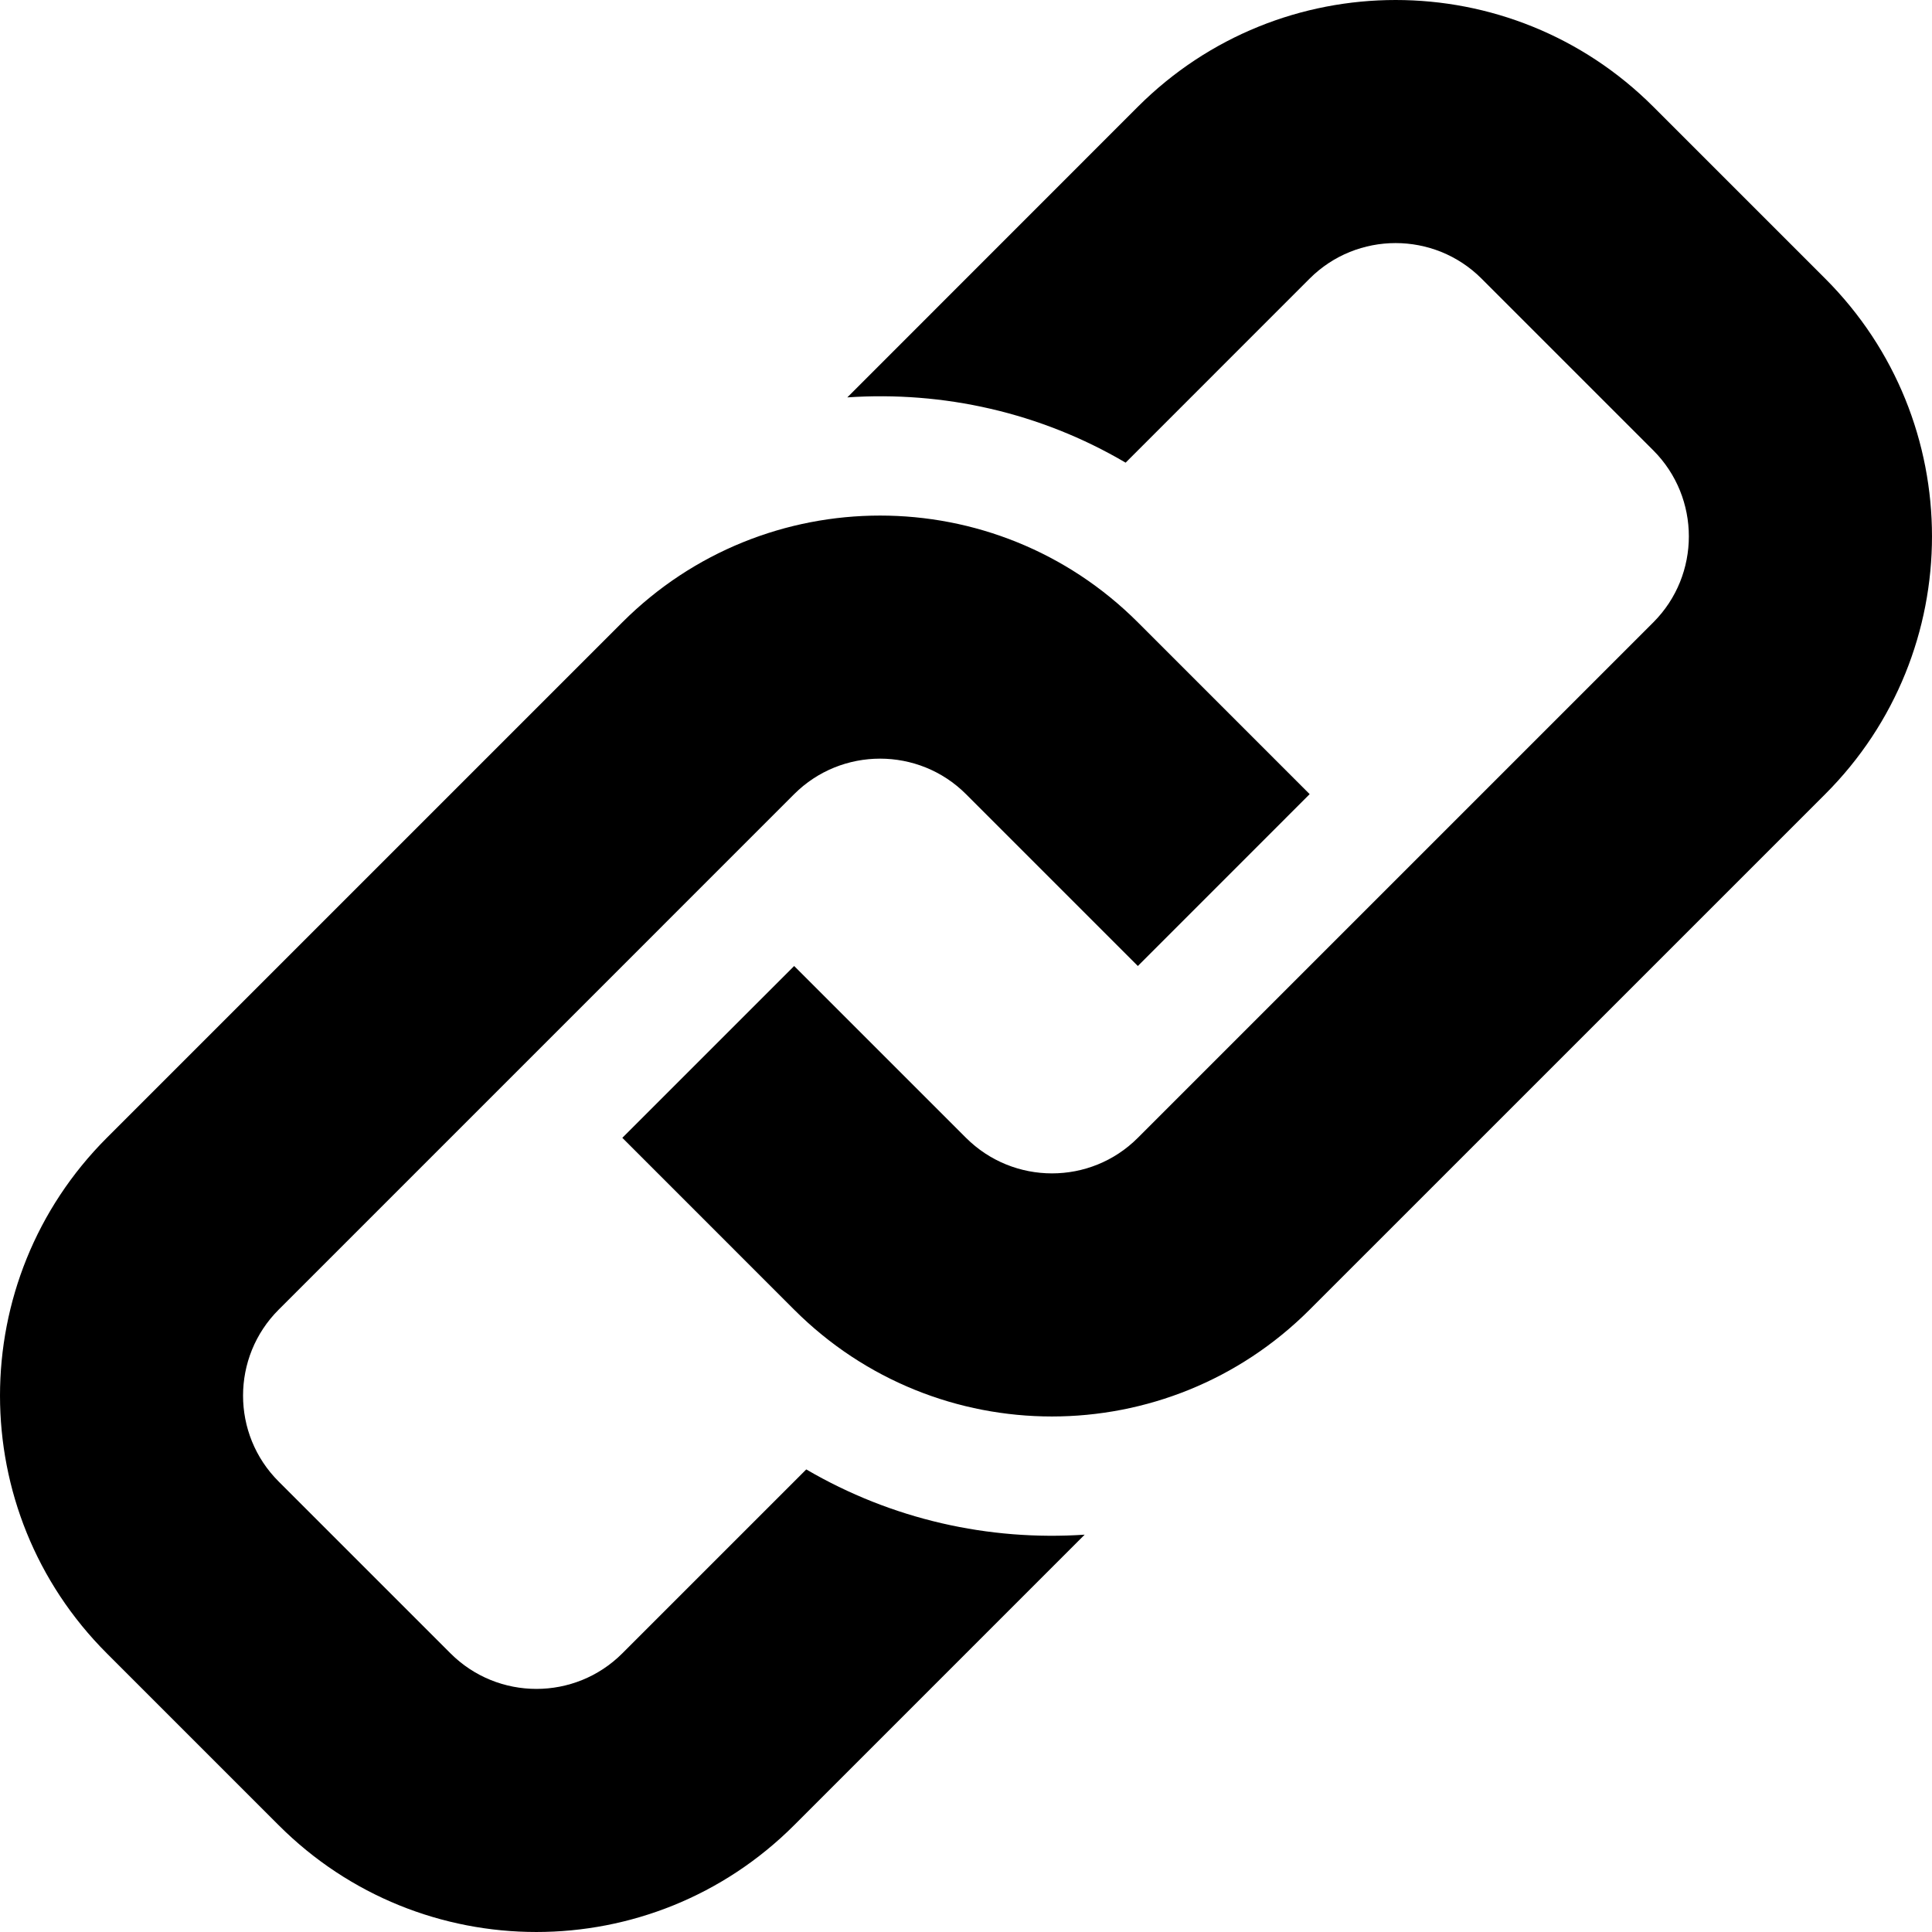
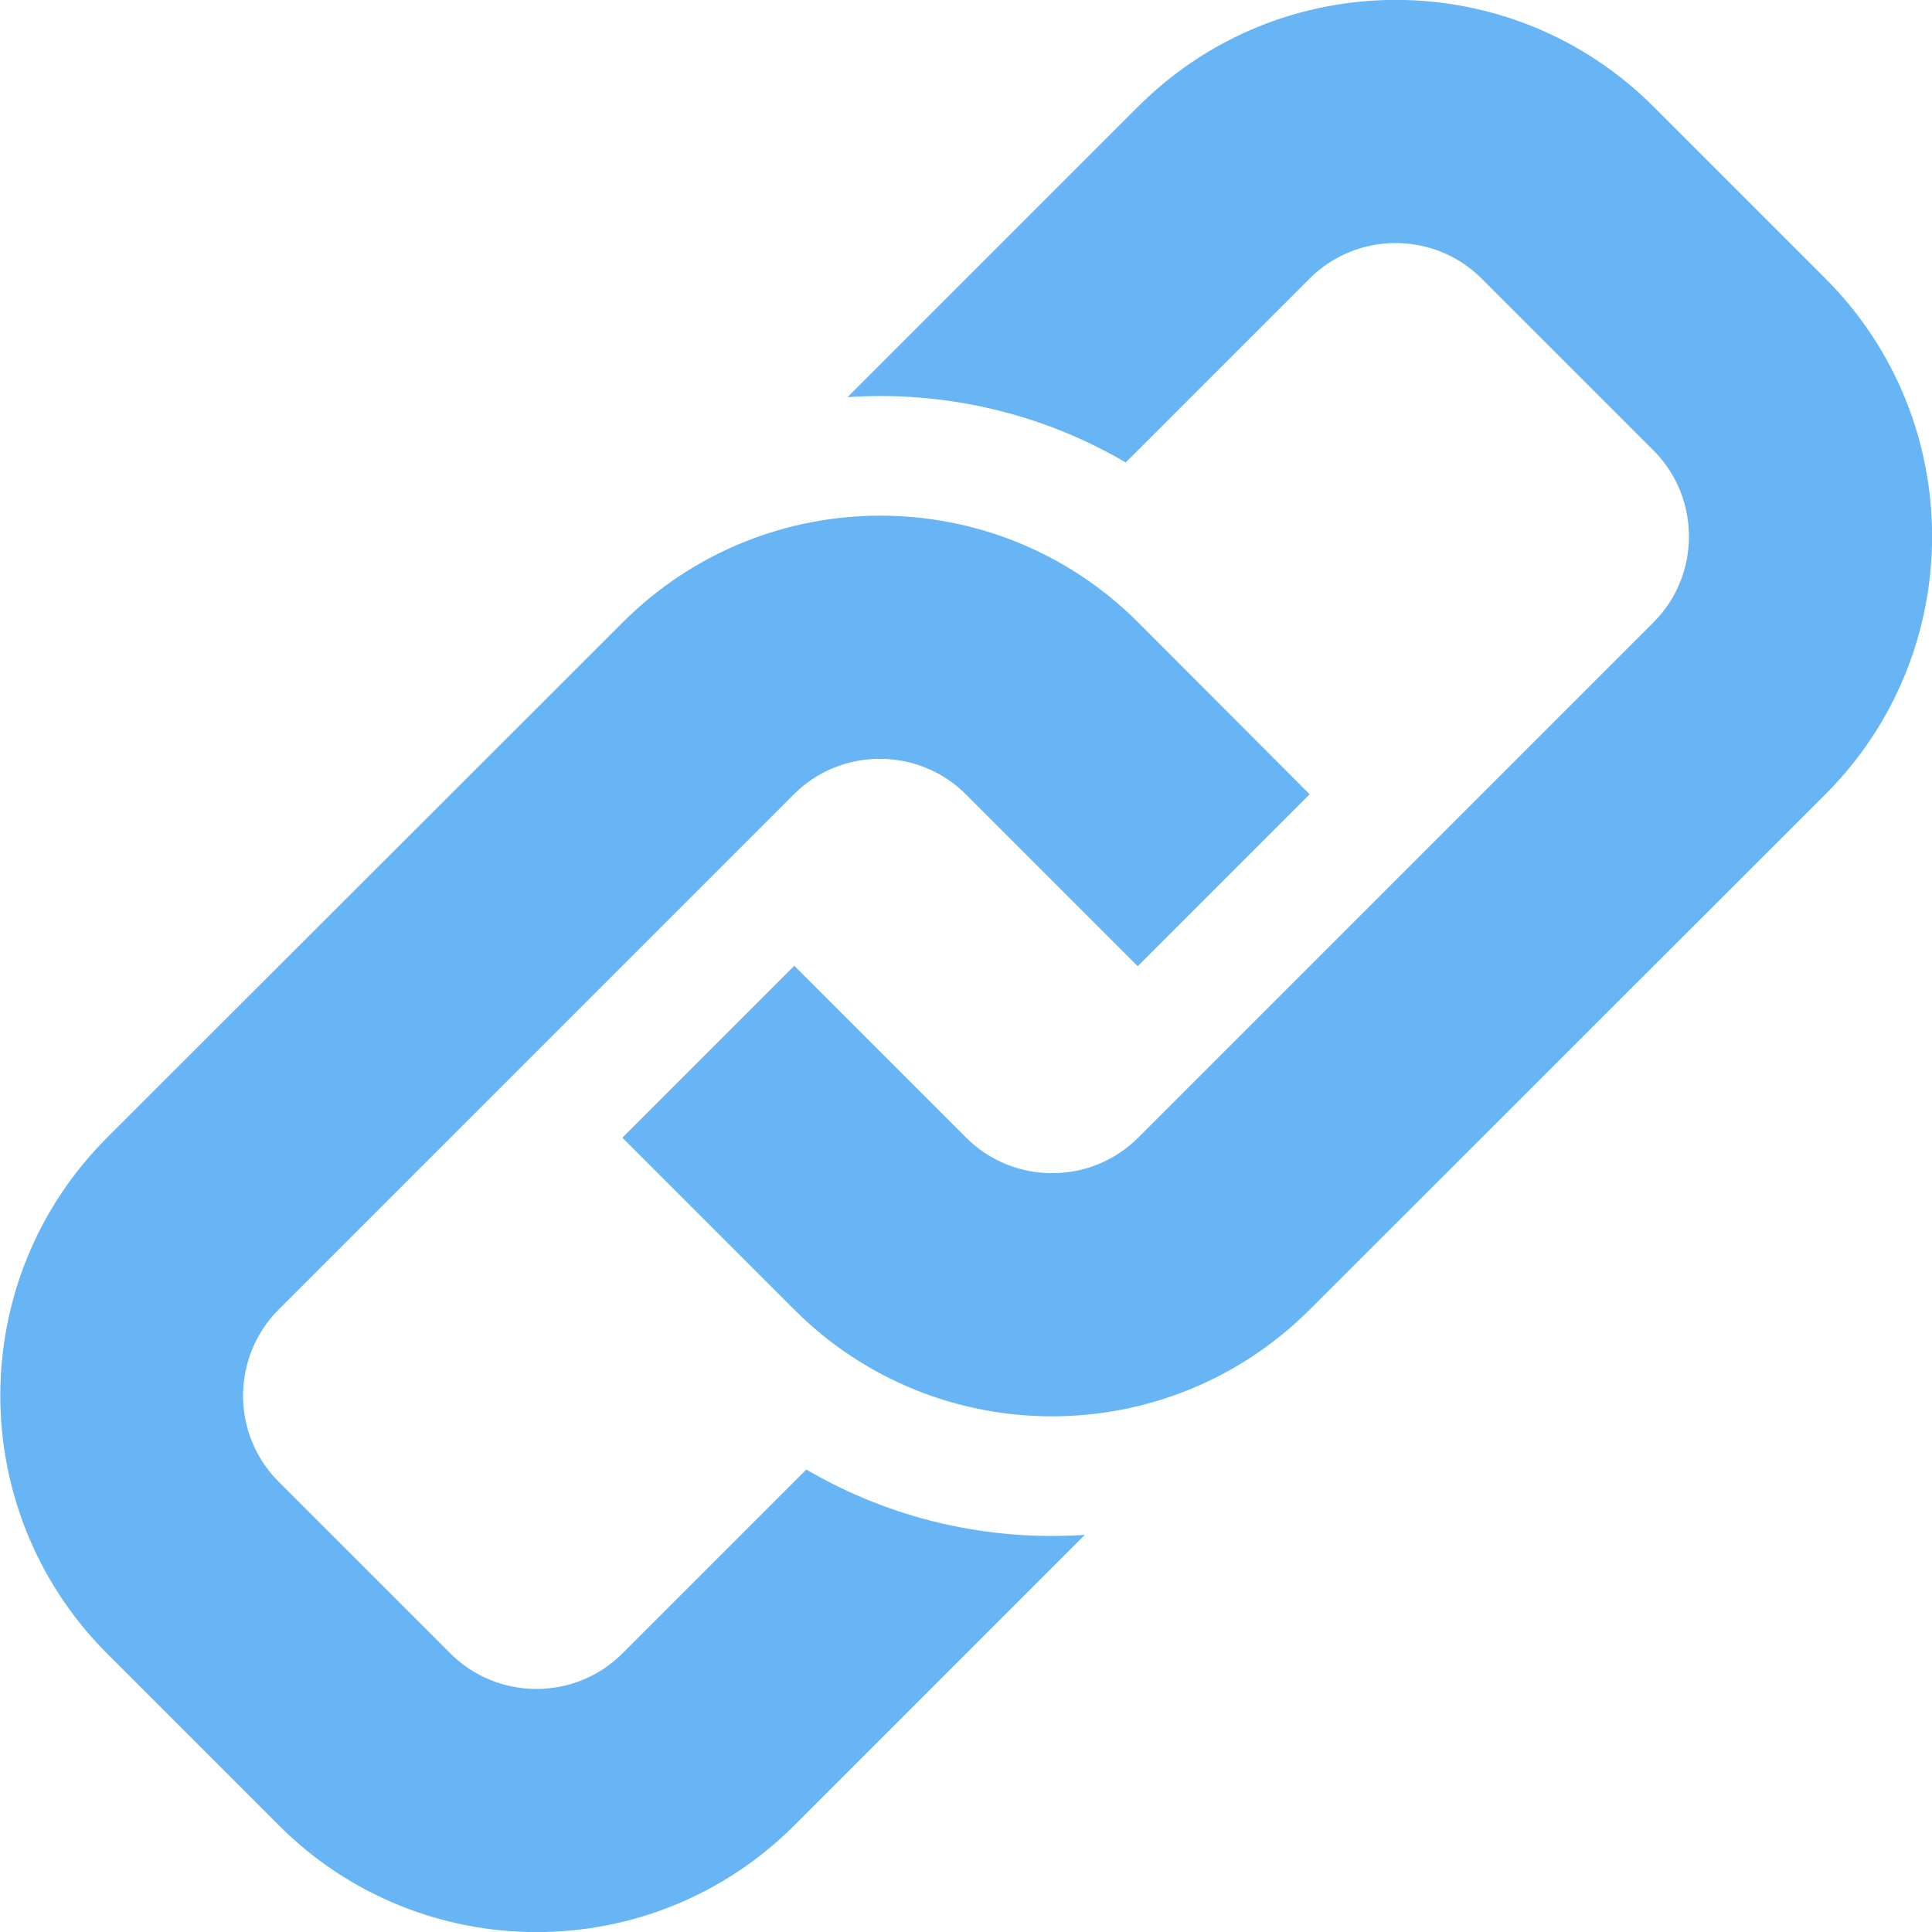
- <svg xmlns="http://www.w3.org/2000/svg" version="1.1" id="Capa_1" x="0px" y="0px" width="482.136px" height="482.135px" viewBox="0 0 482.136 482.135" style="enable-background:new 0 0 482.136 482.135;" xml:space="preserve">
+ <svg xmlns="http://www.w3.org/2000/svg" version="1.1" id="Capa_1" x="0px" y="0px" viewBox="0 0 482.1 482.1" style="enable-background:new 0 0 482.1 482.1;" xml:space="preserve">
+   <style type="text/css">
+ 	.st0{fill:#67B5F4;}
+ </style>
  <g>
-     <path d="M455.482,198.184L326.829,326.832c-35.535,35.54-93.108,35.54-128.646,0l-42.881-42.886l42.881-42.876l42.884,42.876   c11.845,11.822,31.064,11.846,42.886,0l128.644-128.643c11.816-11.831,11.816-31.066,0-42.9l-42.881-42.881   c-11.822-11.814-31.064-11.814-42.887,0l-45.928,45.936c-21.292-12.531-45.491-17.905-69.449-16.291l72.501-72.526   c35.535-35.521,93.136-35.521,128.644,0l42.886,42.881C491.018,105.045,491.018,162.663,455.482,198.184z M201.206,366.698   l-45.903,45.9c-11.845,11.846-31.064,11.817-42.881,0l-42.884-42.881c-11.845-11.821-11.845-31.041,0-42.886l128.646-128.648   c11.819-11.814,31.069-11.814,42.884,0l42.886,42.886l42.876-42.886l-42.876-42.881c-35.54-35.521-93.113-35.521-128.65,0   L26.655,283.946c-35.538,35.545-35.538,93.146,0,128.652l42.883,42.882c35.51,35.54,93.11,35.54,128.646,0l72.496-72.499   C246.724,384.578,222.588,379.197,201.206,366.698z" />
+     <path class="st0" d="M455.5,198.2L326.8,326.8c-35.5,35.5-93.1,35.5-128.6,0l-42.9-42.9l42.9-42.9l42.9,42.9   c11.8,11.8,31.1,11.8,42.9,0l128.6-128.6c11.8-11.8,11.8-31.1,0-42.9l-42.9-42.9c-11.8-11.8-31.1-11.8-42.9,0l-45.9,45.9   c-21.3-12.5-45.5-17.9-69.4-16.3L284,26.6c35.5-35.5,93.1-35.5,128.6,0l42.9,42.9C491,105,491,162.7,455.5,198.2z M201.2,366.7   l-45.9,45.9c-11.8,11.8-31.1,11.8-42.9,0l-42.9-42.9c-11.8-11.8-11.8-31,0-42.9l128.6-128.6c11.8-11.8,31.1-11.8,42.9,0l42.9,42.9   l42.9-42.9L284,155.3c-35.5-35.5-93.1-35.5-128.6,0L26.7,283.9c-35.5,35.5-35.5,93.1,0,128.7l42.9,42.9   c35.5,35.5,93.1,35.5,128.6,0l72.5-72.5C246.7,384.6,222.6,379.2,201.2,366.7z" />
  </g>
-   <g>
- </g>
-   <g>
- </g>
-   <g>
- </g>
-   <g>
- </g>
-   <g>
- </g>
-   <g>
- </g>
-   <g>
- </g>
-   <g>
- </g>
-   <g>
- </g>
-   <g>
- </g>
-   <g>
- </g>
-   <g>
- </g>
-   <g>
- </g>
-   <g>
- </g>
-   <g>
- </g>
</svg>
